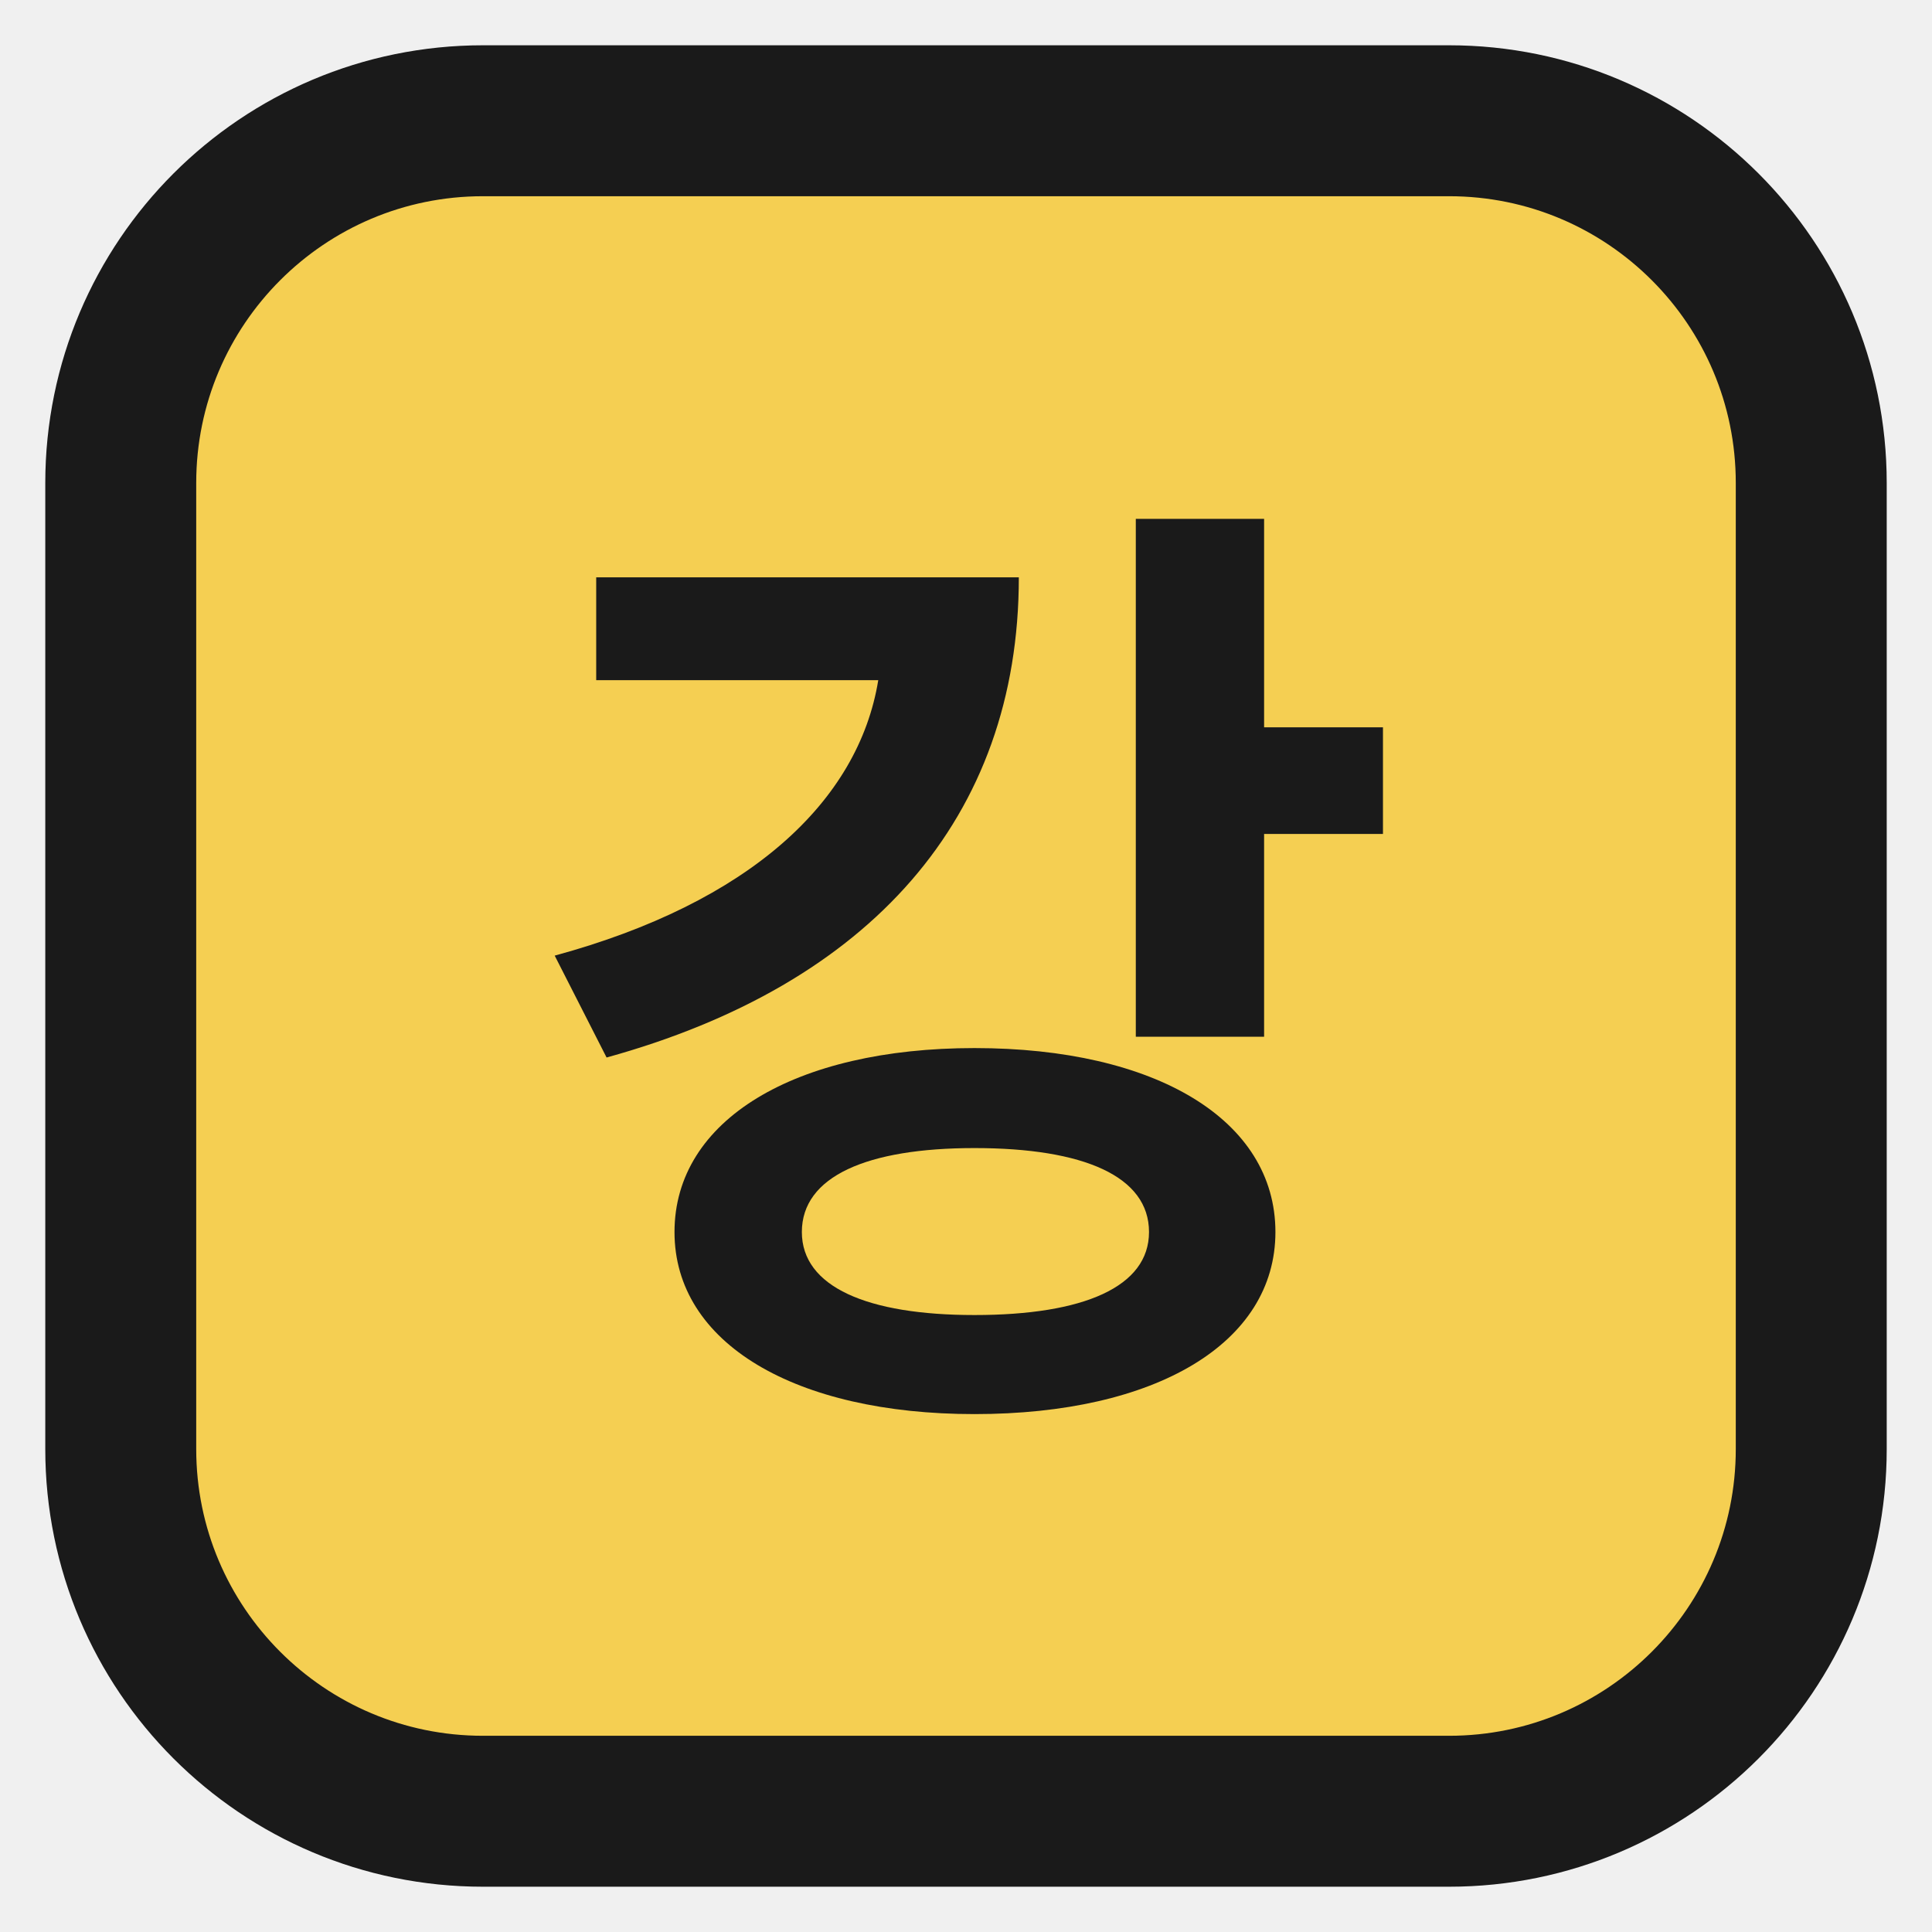
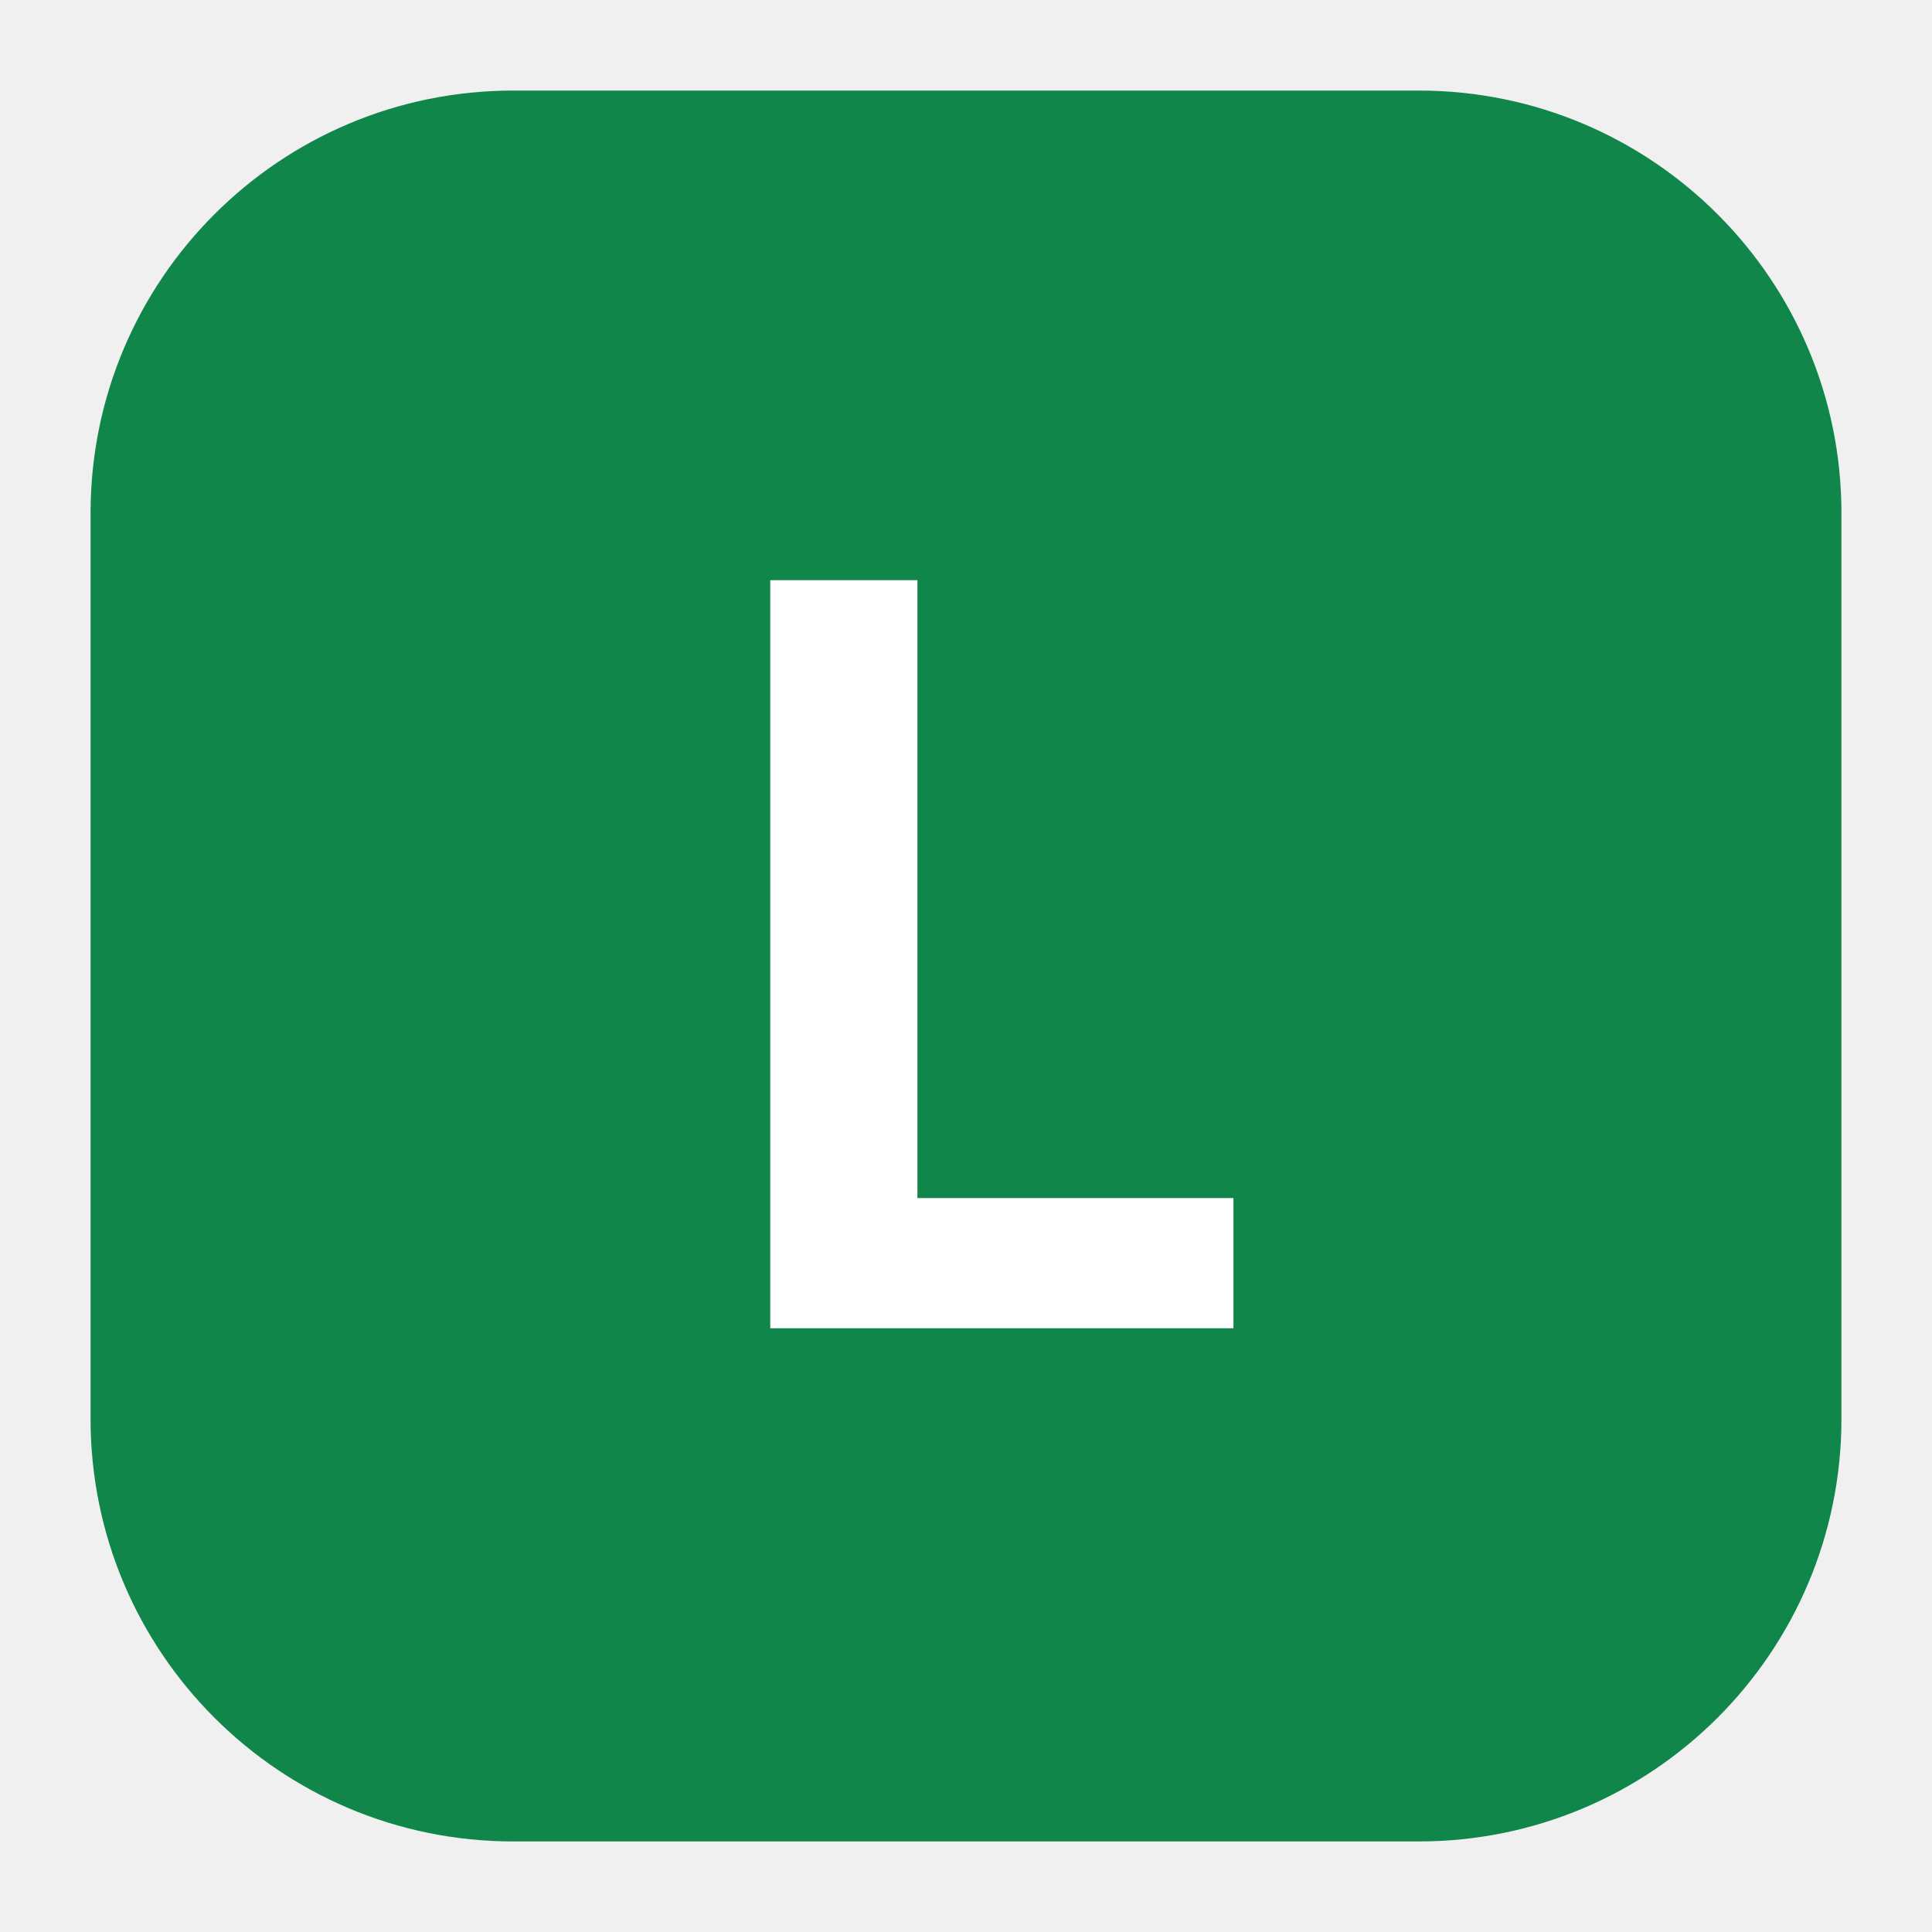
<svg xmlns="http://www.w3.org/2000/svg" width="32" height="32" viewBox="0 0 32 32">
-   <rect x="2" y="2" width="28" height="28" rx="6" fill="#f5cf52" stroke="#1a1a1a" stroke-width="2.5" />
-   <text x="16" y="22" font-size="16" font-family="monospace" font-weight="700" text-anchor="middle" fill="#1a1a1a">강</text>
+   <rect x="1.5" y="1.5" width="29" height="29" rx="7" fill="#10864b" />
+   <text x="16" y="22" font-size="17" font-family="monospace" font-weight="700" text-anchor="middle" fill="#ffffff">L</text>
</svg>
